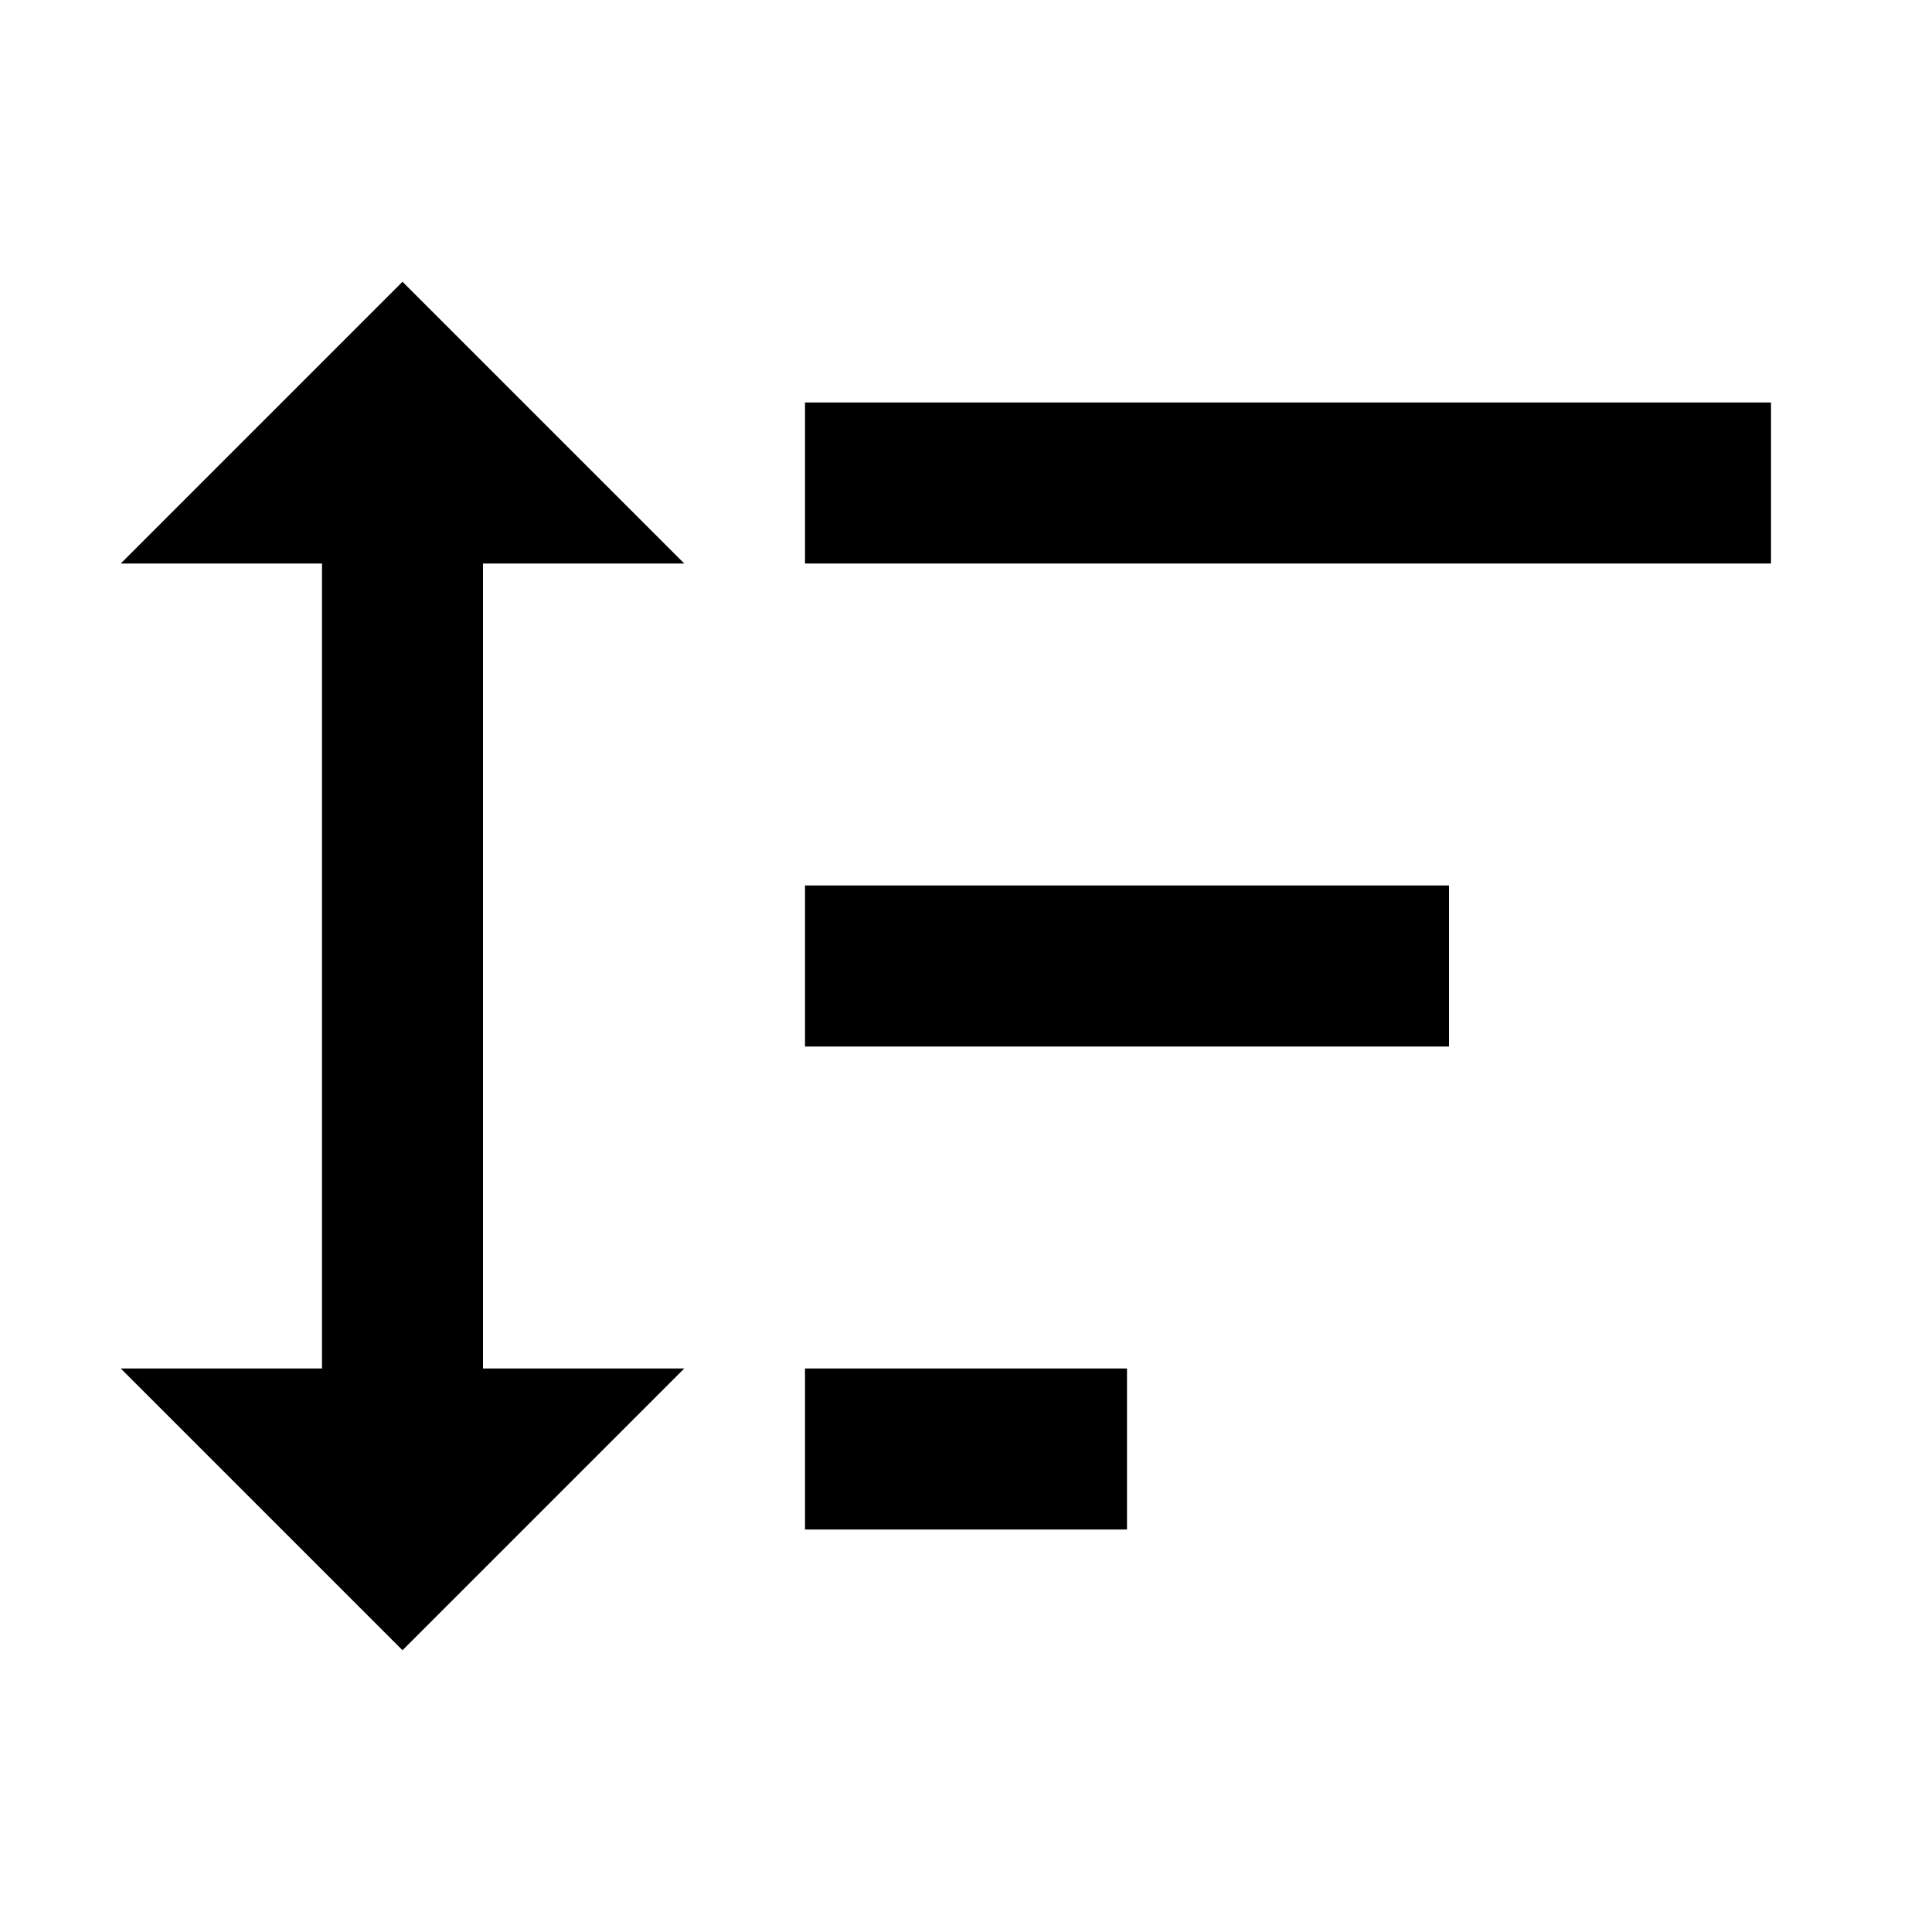
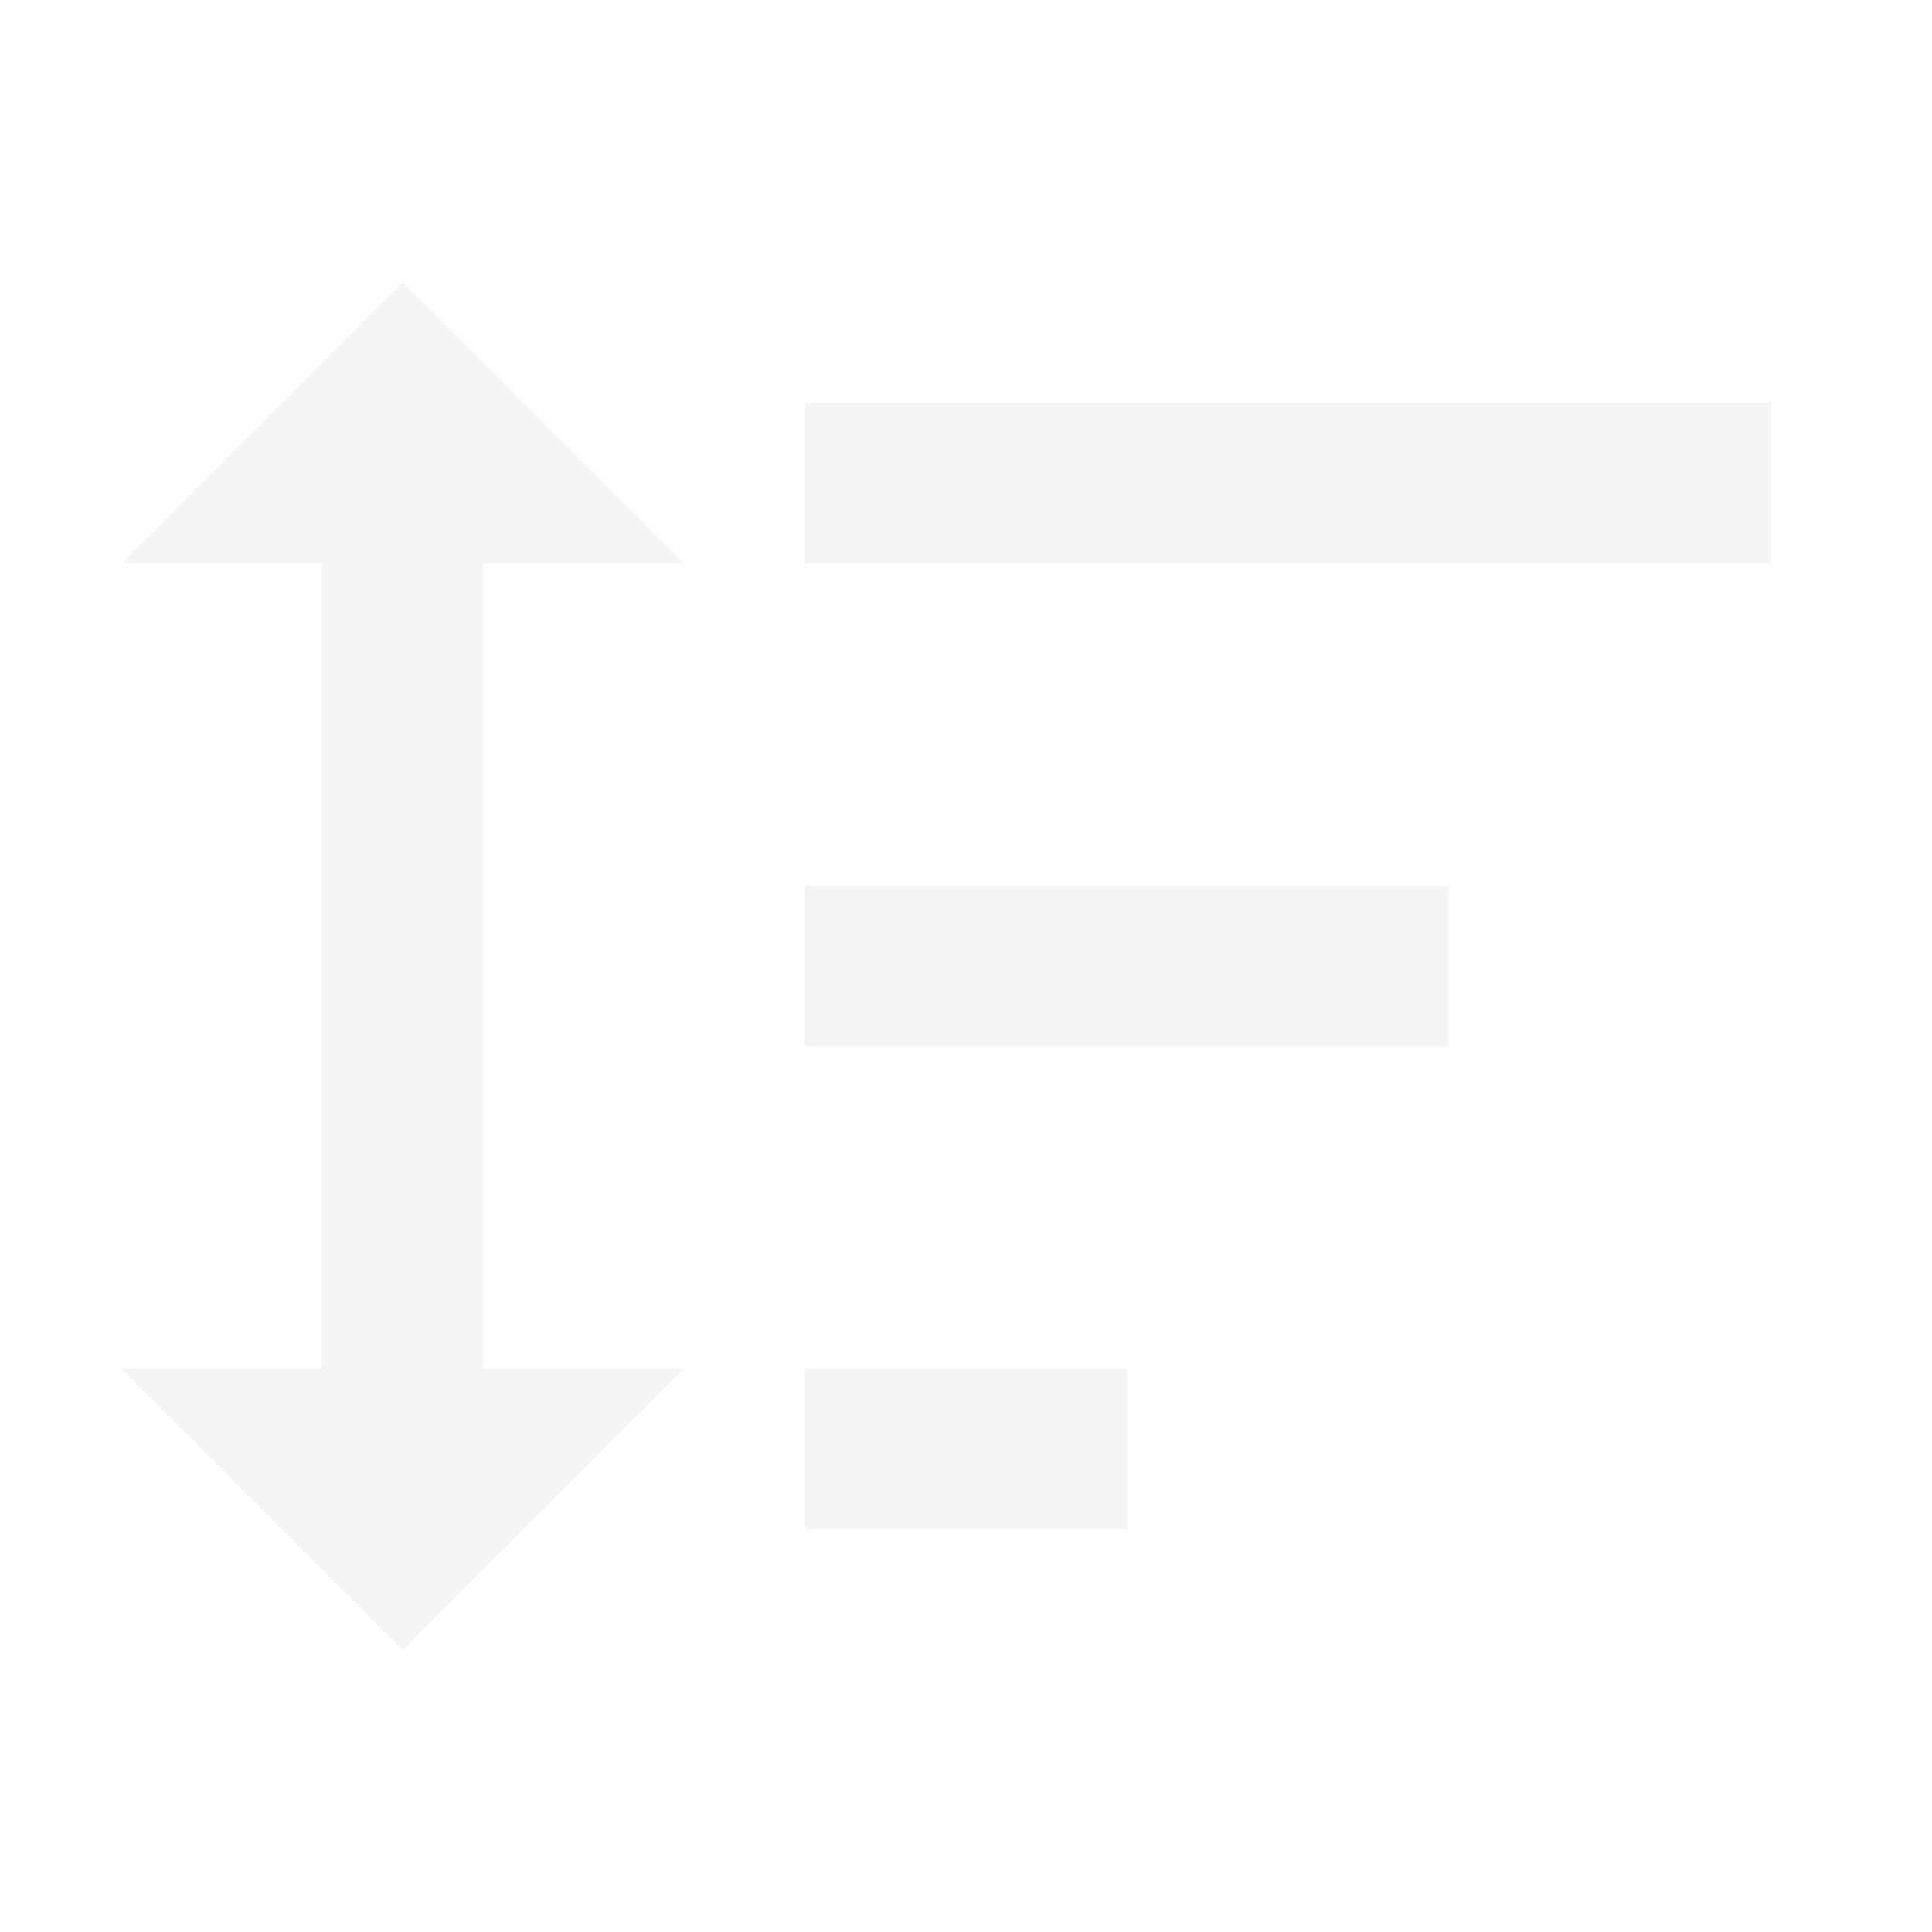
- <svg xmlns="http://www.w3.org/2000/svg" version="1.1" width="24" height="24" viewBox="0 0 24 24">
+ <svg xmlns="http://www.w3.org/2000/svg" version="1.1" width="40" height="40" fill="#f5f5f5" viewBox="0 0 24 24">
  <path d="M10,13V11H18V13H10M10,19V17H14V19H10M10,7V5H22V7H10M6,17H8.5L5,20.5L1.5,17H4V7H1.5L5,3.5L8.5,7H6V17Z" />
</svg>
